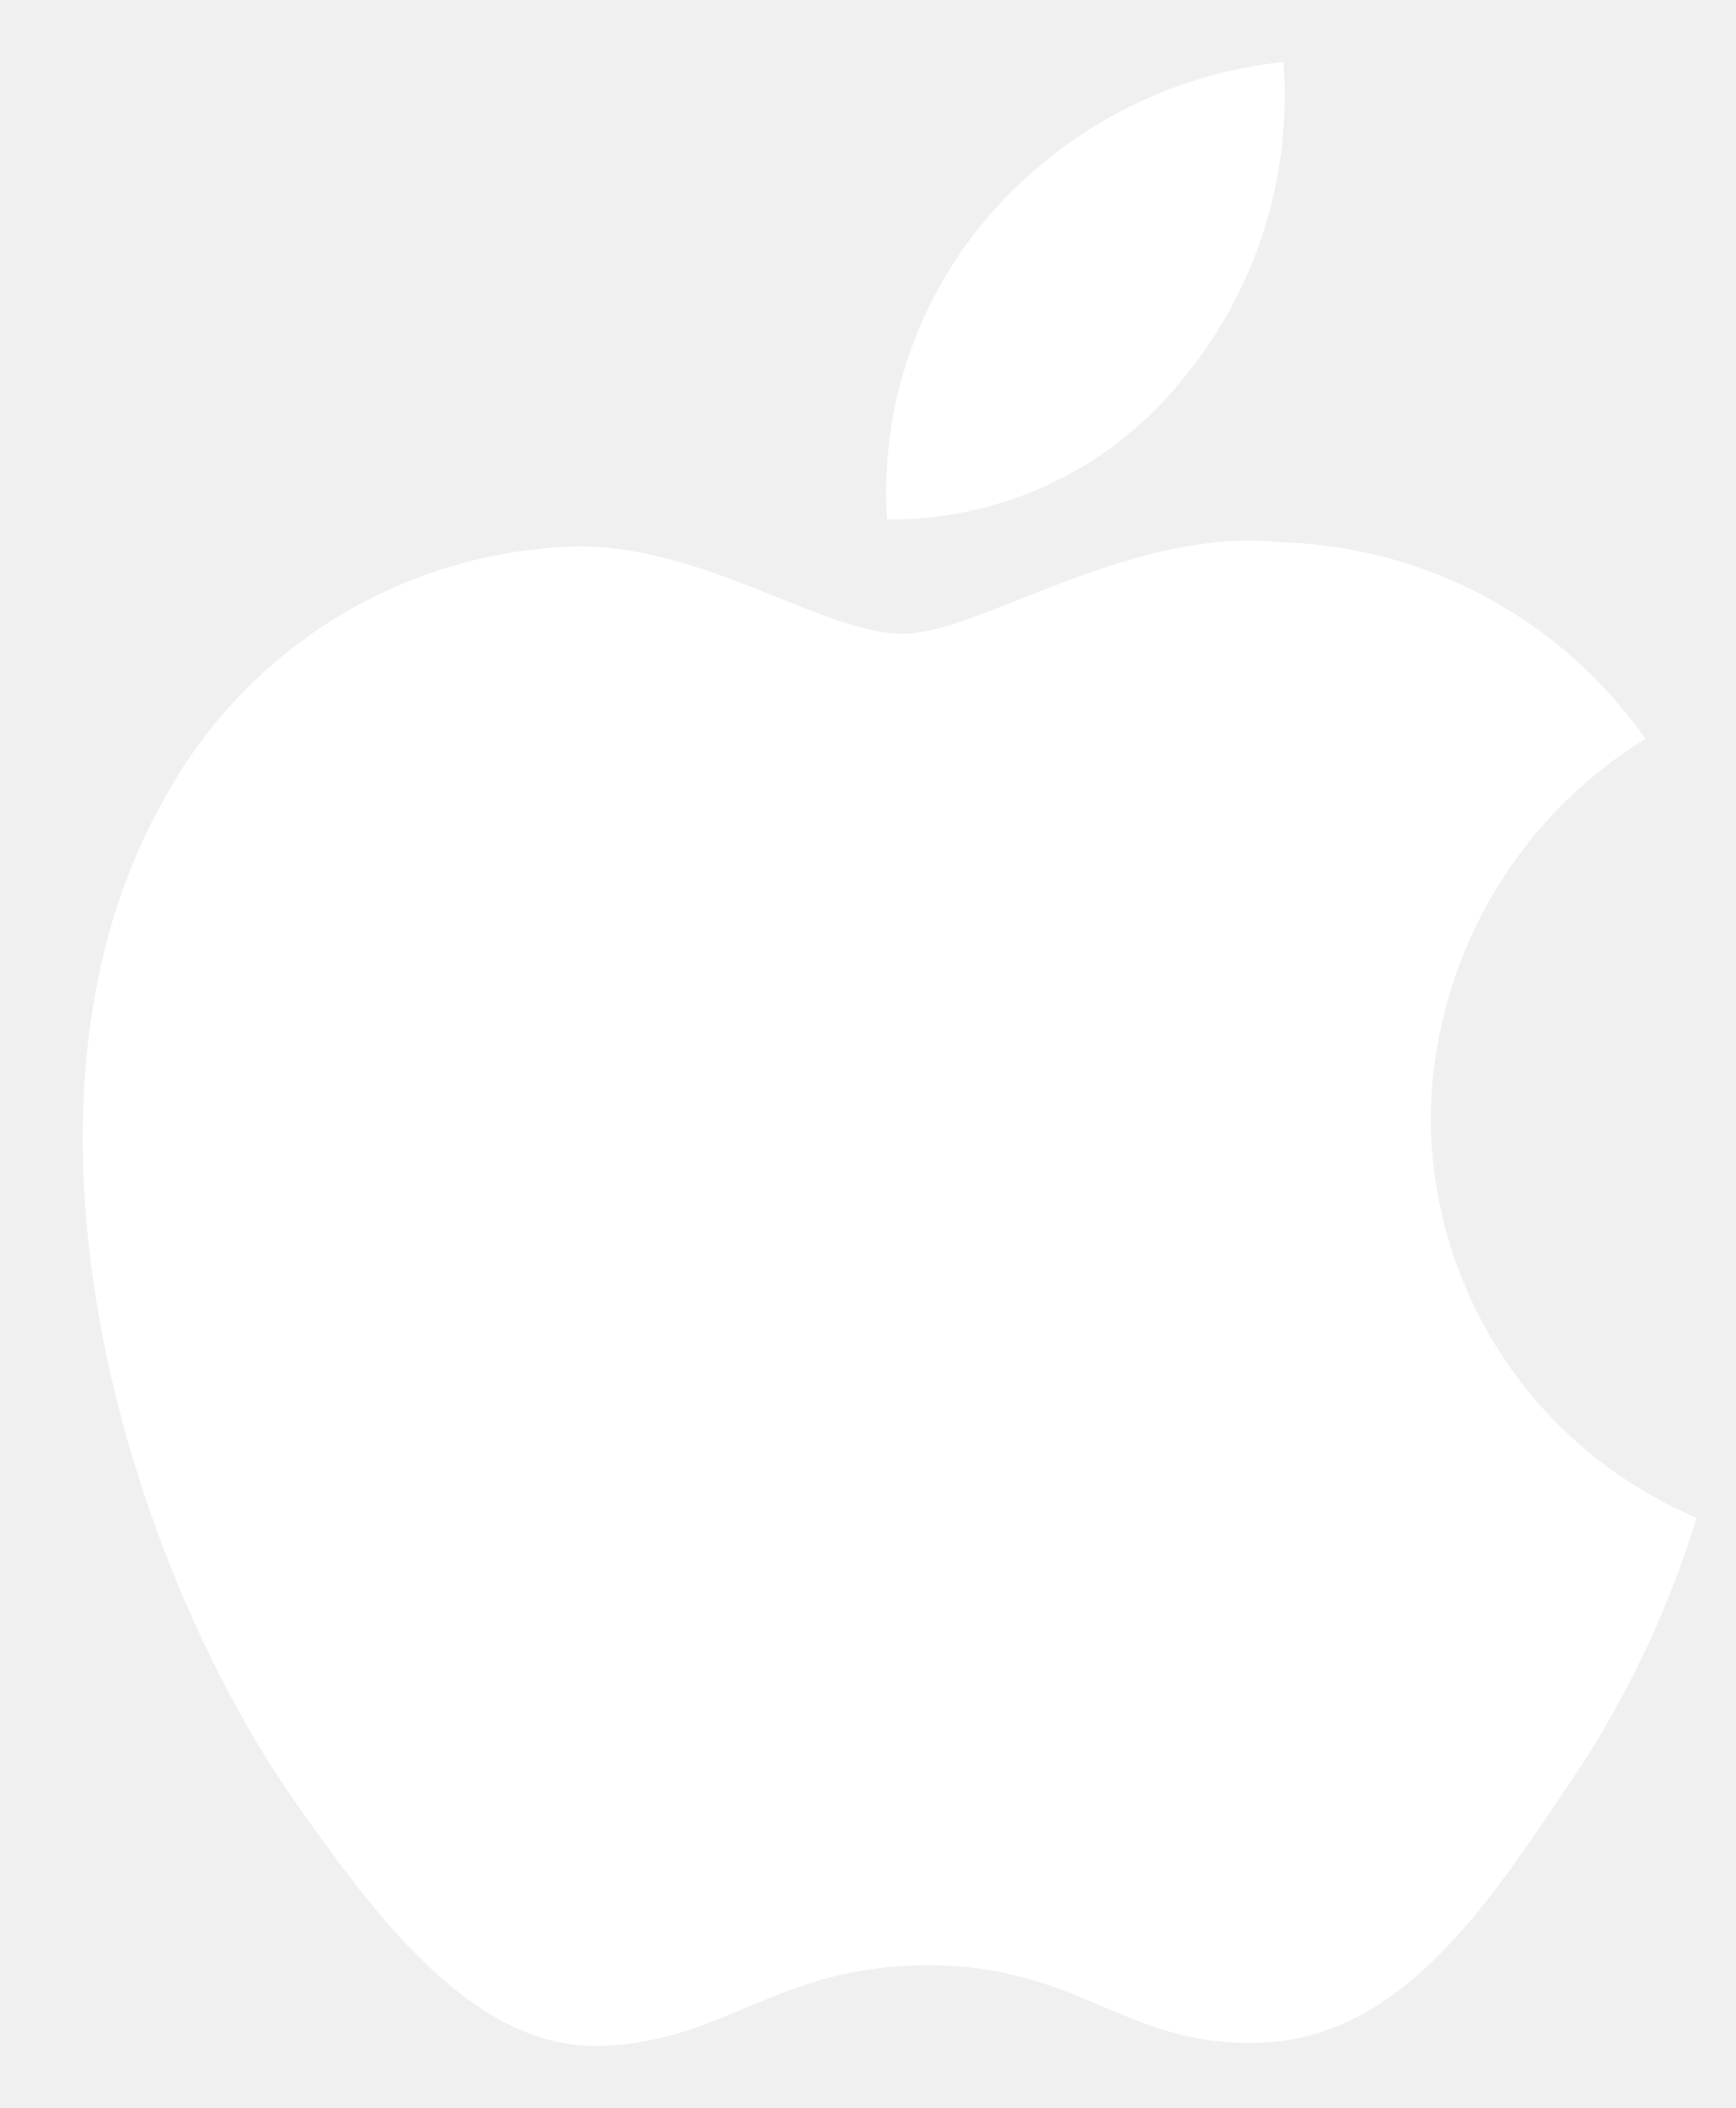
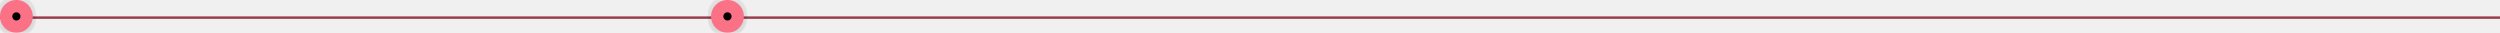
- <svg xmlns="http://www.w3.org/2000/svg" width="14" height="17" viewBox="0 0 14 17" fill="none">
-   <g clip-path="url(#clip0_8028_11753)">
-     <path d="M11.539 9.009C11.547 8.396 11.71 7.794 12.013 7.261C12.316 6.727 12.748 6.279 13.271 5.958C12.939 5.484 12.501 5.094 11.992 4.819C11.483 4.543 10.917 4.391 10.338 4.373C9.105 4.243 7.908 5.111 7.28 5.111C6.639 5.111 5.671 4.386 4.628 4.407C3.954 4.429 3.297 4.625 2.721 4.976C2.145 5.327 1.67 5.822 1.342 6.411C-0.079 8.872 0.981 12.487 2.342 14.476C3.023 15.45 3.819 16.538 4.86 16.499C5.88 16.457 6.26 15.849 7.49 15.849C8.709 15.849 9.066 16.499 10.129 16.474C11.223 16.457 11.912 15.496 12.569 14.513C13.058 13.819 13.434 13.053 13.684 12.241C13.049 11.972 12.507 11.523 12.125 10.948C11.744 10.373 11.54 9.699 11.539 9.009Z" fill="white" />
-     <path d="M9.532 3.065C10.129 2.349 10.422 1.429 10.351 0.5C9.44 0.596 8.599 1.031 7.995 1.719C7.699 2.056 7.473 2.447 7.329 2.871C7.184 3.294 7.125 3.743 7.154 4.189C7.61 4.194 8.061 4.095 8.473 3.9C8.885 3.706 9.247 3.42 9.532 3.065Z" fill="white" />
+ <svg xmlns="http://www.w3.org/2000/svg" width="1220" height="16" viewBox="0 0 1220 16" fill="none">
+   <g clip-path="url(#clip0_8042_11748)">
+     <line x1="1220" y1="8.6" y2="8.6" stroke="#993C4D" stroke-width="1.2" />
+     <g filter="url(#filter0_dd_8042_11748)">
+       <rect width="16" height="16" rx="8" fill="#FB7185" />
+       <circle cx="8" cy="8" r="2" fill="black" />
+     </g>
+     <g filter="url(#filter1_dd_8042_11748)">
+       <rect x="347" width="16" height="16" rx="8" fill="#FB7185" />
+       <circle cx="355" cy="8" r="2" fill="black" />
+     </g>
  </g>
  <defs>
-     <clipPath id="clip0_8028_11753">
-       <rect width="13.017" height="16" fill="white" transform="translate(0.666992 0.5)" />
+     <filter id="filter0_dd_8042_11748" x="-2" y="-1" width="20" height="20" filterUnits="userSpaceOnUse" color-interpolation-filters="sRGB">
+       <feFlood flood-opacity="0" result="BackgroundImageFix" />
+       <feColorMatrix in="SourceAlpha" type="matrix" values="0 0 0 0 0 0 0 0 0 0 0 0 0 0 0 0 0 0 127 0" result="hardAlpha" />
+       <feMorphology radius="1" operator="dilate" in="SourceAlpha" result="effect1_dropShadow_8042_11748" />
+       <feOffset />
+       <feColorMatrix type="matrix" values="0 0 0 0 0 0 0 0 0 0 0 0 0 0 0 0 0 0 0.06 0" />
+       <feBlend mode="normal" in2="BackgroundImageFix" result="effect1_dropShadow_8042_11748" />
+       <feColorMatrix in="SourceAlpha" type="matrix" values="0 0 0 0 0 0 0 0 0 0 0 0 0 0 0 0 0 0 127 0" result="hardAlpha" />
+       <feOffset dy="1" />
+       <feGaussianBlur stdDeviation="1" />
+       <feColorMatrix type="matrix" values="0 0 0 0 0 0 0 0 0 0 0 0 0 0 0 0 0 0 0.06 0" />
+       <feBlend mode="normal" in2="effect1_dropShadow_8042_11748" result="effect2_dropShadow_8042_11748" />
+       <feBlend mode="normal" in="SourceGraphic" in2="effect2_dropShadow_8042_11748" result="shape" />
+     </filter>
+     <filter id="filter1_dd_8042_11748" x="345" y="-1" width="20" height="20" filterUnits="userSpaceOnUse" color-interpolation-filters="sRGB">
+       <feFlood flood-opacity="0" result="BackgroundImageFix" />
+       <feColorMatrix in="SourceAlpha" type="matrix" values="0 0 0 0 0 0 0 0 0 0 0 0 0 0 0 0 0 0 127 0" result="hardAlpha" />
+       <feMorphology radius="1" operator="dilate" in="SourceAlpha" result="effect1_dropShadow_8042_11748" />
+       <feOffset />
+       <feColorMatrix type="matrix" values="0 0 0 0 0 0 0 0 0 0 0 0 0 0 0 0 0 0 0.06 0" />
+       <feBlend mode="normal" in2="BackgroundImageFix" result="effect1_dropShadow_8042_11748" />
+       <feColorMatrix in="SourceAlpha" type="matrix" values="0 0 0 0 0 0 0 0 0 0 0 0 0 0 0 0 0 0 127 0" result="hardAlpha" />
+       <feOffset dy="1" />
+       <feGaussianBlur stdDeviation="1" />
+       <feColorMatrix type="matrix" values="0 0 0 0 0 0 0 0 0 0 0 0 0 0 0 0 0 0 0.06 0" />
+       <feBlend mode="normal" in2="effect1_dropShadow_8042_11748" result="effect2_dropShadow_8042_11748" />
+       <feBlend mode="normal" in="SourceGraphic" in2="effect2_dropShadow_8042_11748" result="shape" />
+     </filter>
+     <clipPath id="clip0_8042_11748">
+       <rect width="1220" height="16" fill="white" />
    </clipPath>
  </defs>
</svg>
